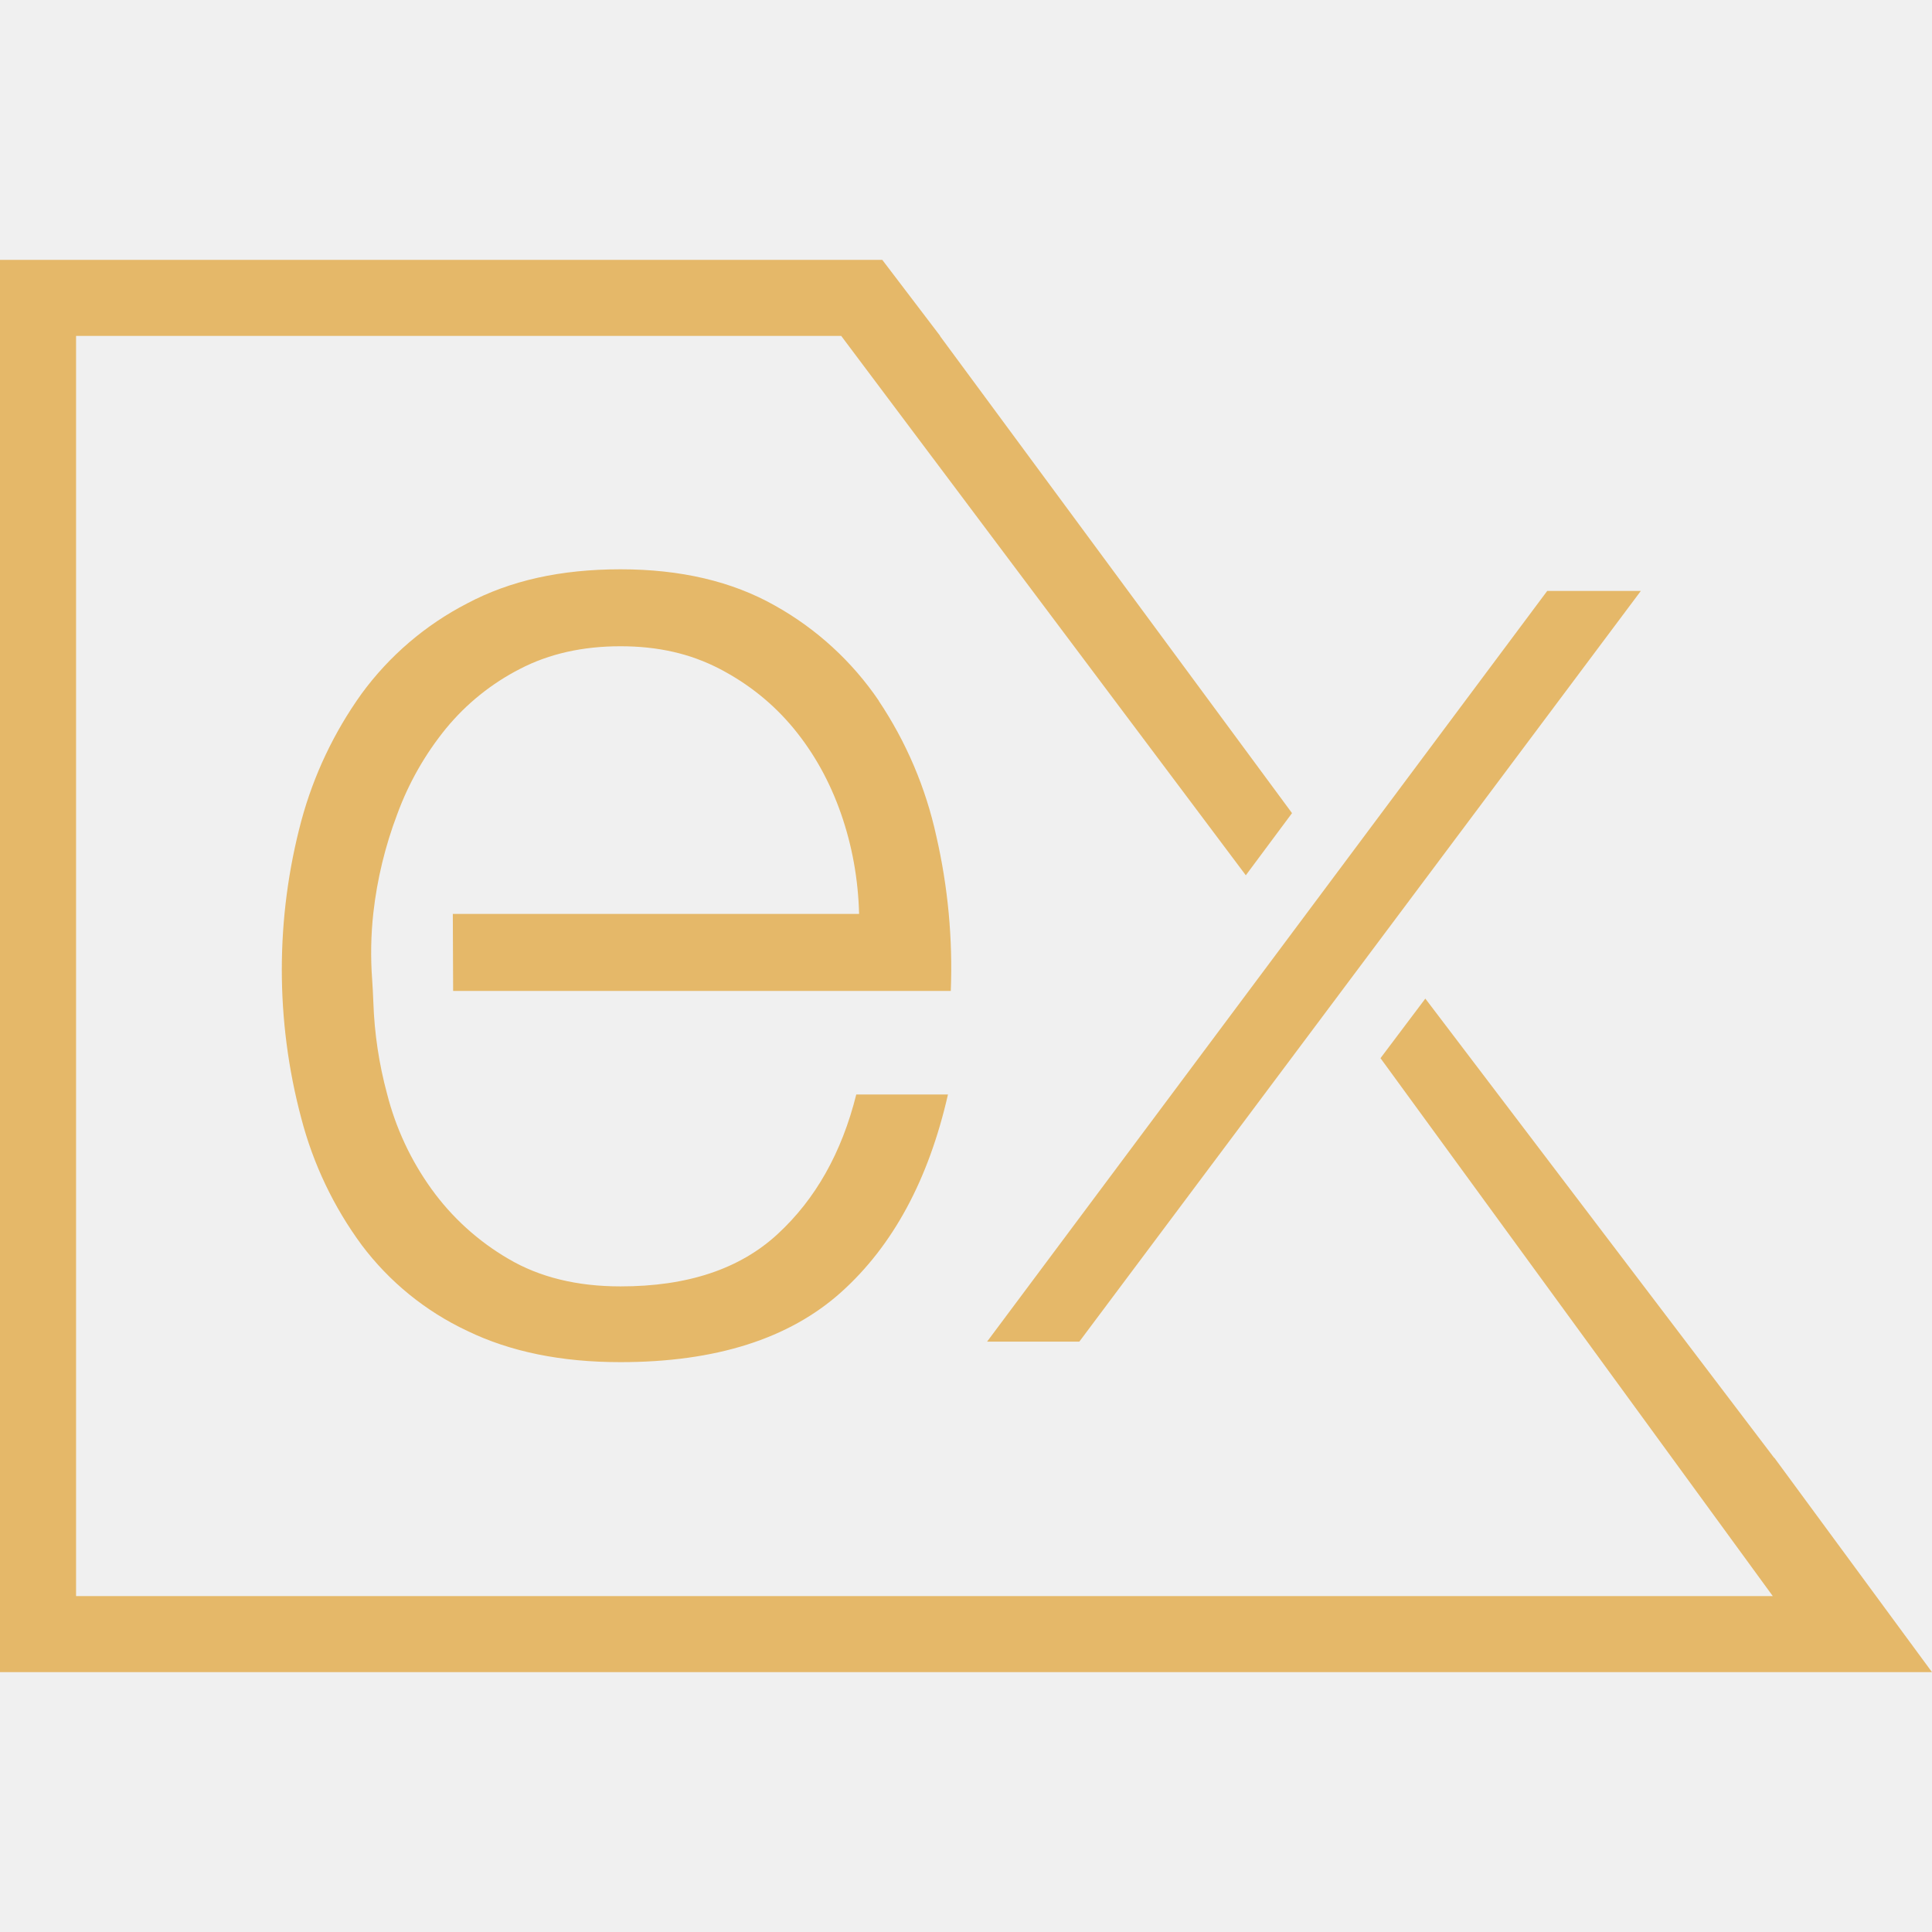
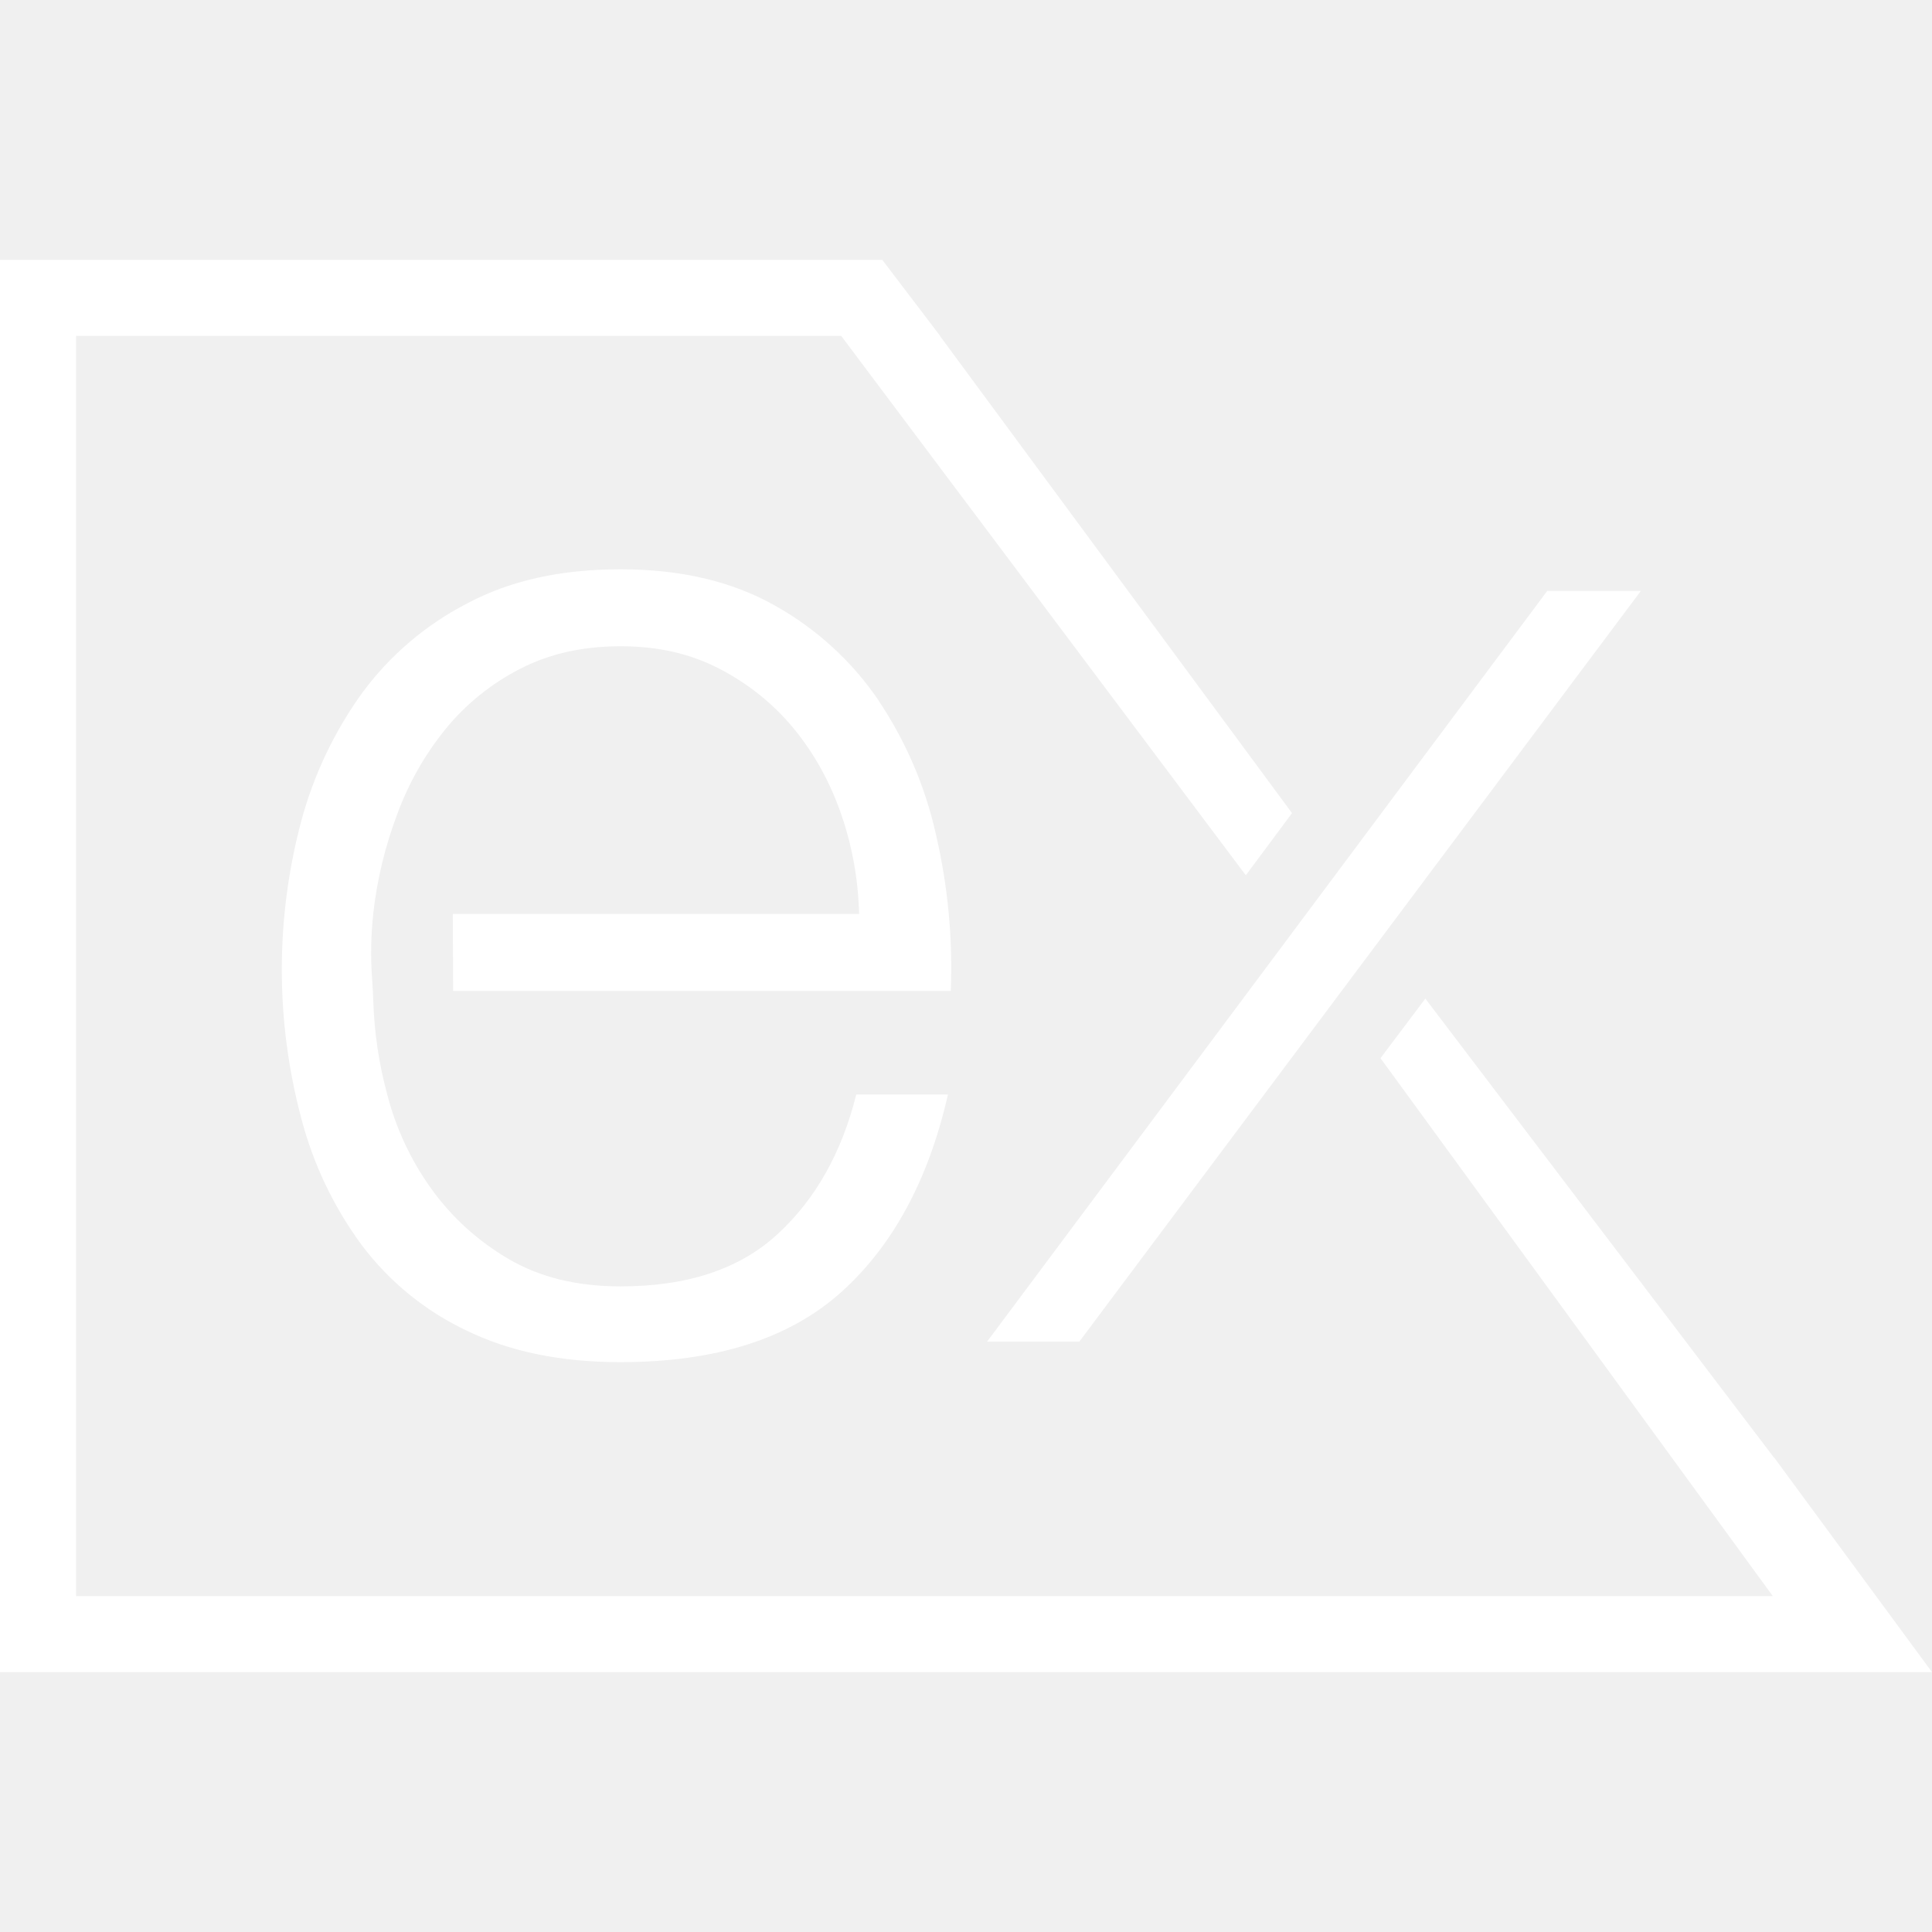
- <svg xmlns="http://www.w3.org/2000/svg" fill="#E5B869" role="img" viewBox="0 0 24 24">
+ <svg xmlns="http://www.w3.org/2000/svg" fill="#FFFFFF" role="img" viewBox="0 0 24 24">
  <path d="M12.262 16.666h1.146l6.975-9.325H19.22zm9.778 1.441v.004l-4.334-5.706-.557.74 4.873 6.682H.945V4.173h9.505l5.026 6.7.574-.772-4.374-5.928h.003l-.719-.945H0v17.544h24zM10.917 8.705a3.8 3.8 0 0 0-1.292-1.183q-.796-.45-1.916-.45c-.746 0-1.37.14-1.906.424a3.76 3.76 0 0 0-1.31 1.12 4.9 4.9 0 0 0-.75 1.581 7.17 7.17 0 0 0 0 3.696c.148.567.402 1.101.75 1.573a3.5 3.5 0 0 0 1.31 1.066q.803.39 1.906.389 1.77 0 2.739-.868.966-.867 1.328-2.457h-1.139q-.271 1.084-.977 1.734-.704.651-1.952.65-.812 0-1.392-.342a3.1 3.1 0 0 1-.957-.869 3.5 3.5 0 0 1-.551-1.182 5 5 0 0 1-.17-1.133 9 9 0 0 0-.015-.286 4.5 4.5 0 0 1 .015-.829c.047-.418.147-.83.296-1.223A3.7 3.7 0 0 1 5.54 9.05a2.9 2.9 0 0 1 .922-.742q.541-.28 1.246-.28c.47 0 .869.093 1.23.28q.541.281.922.742.379.461.587 1.057t.225 1.246H5.625l.004.957h6.182a7.3 7.3 0 0 0-.18-1.924 4.9 4.9 0 0 0-.715-1.68z" />
</svg>
